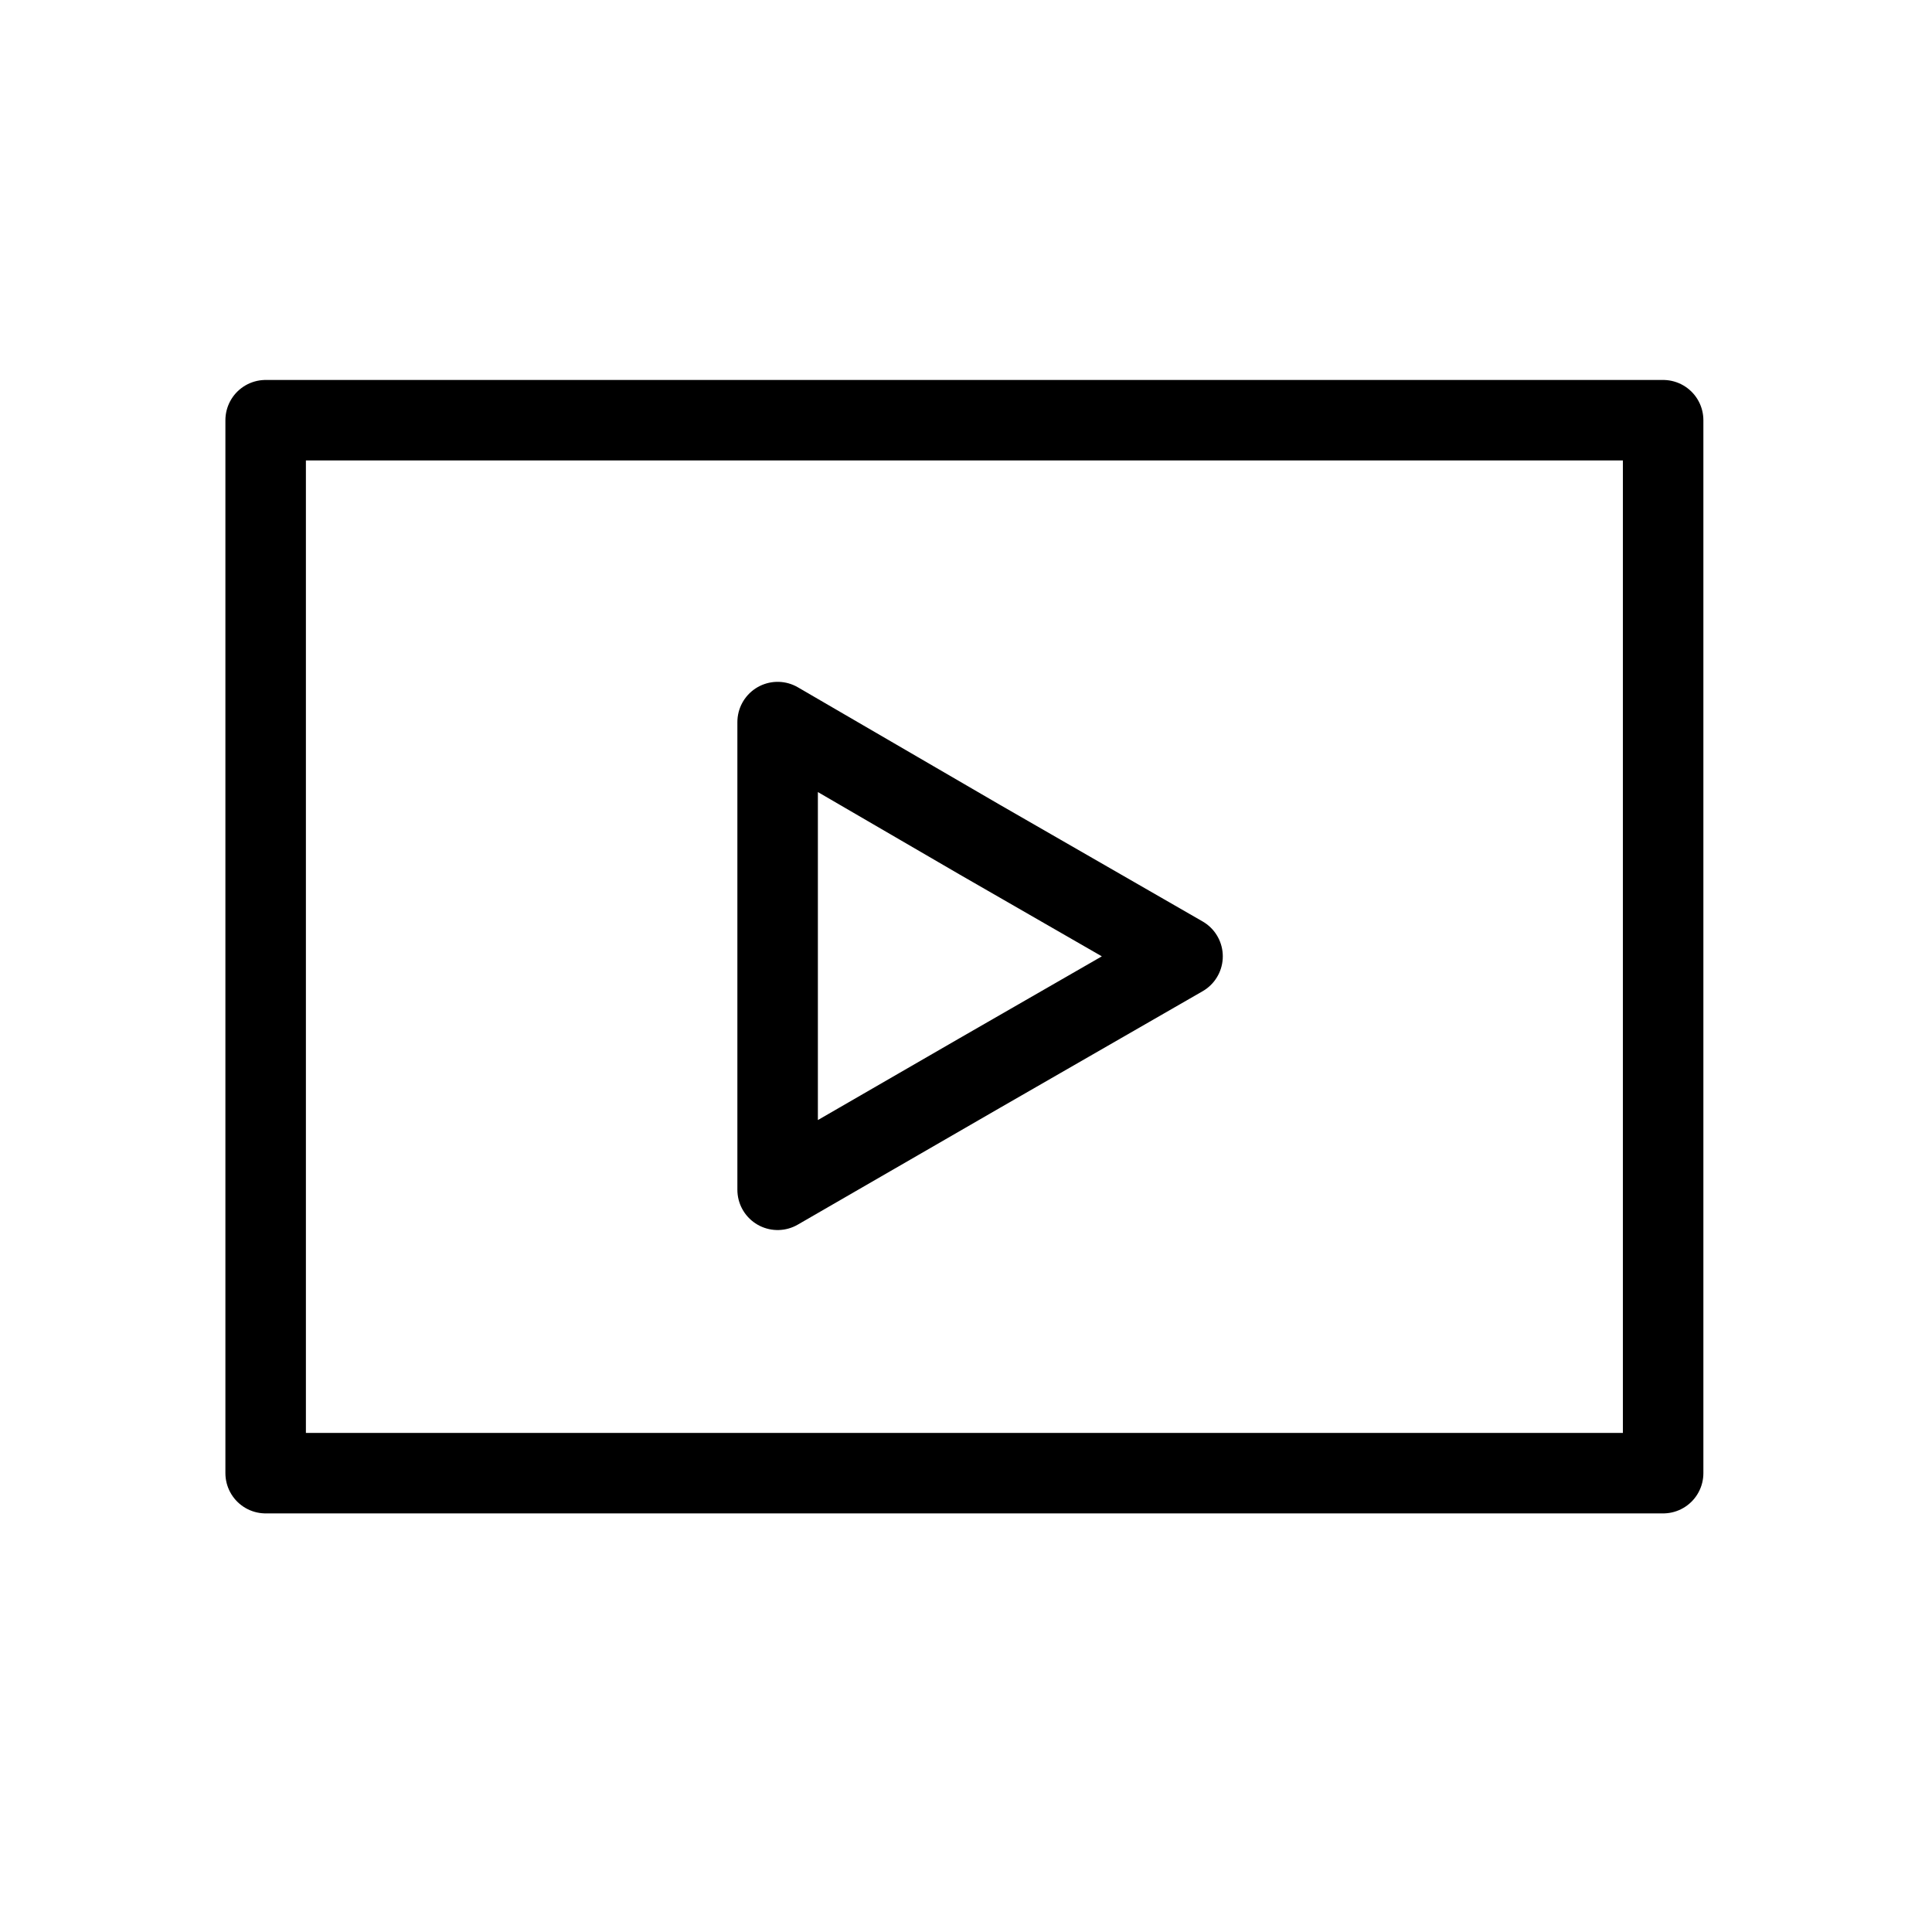
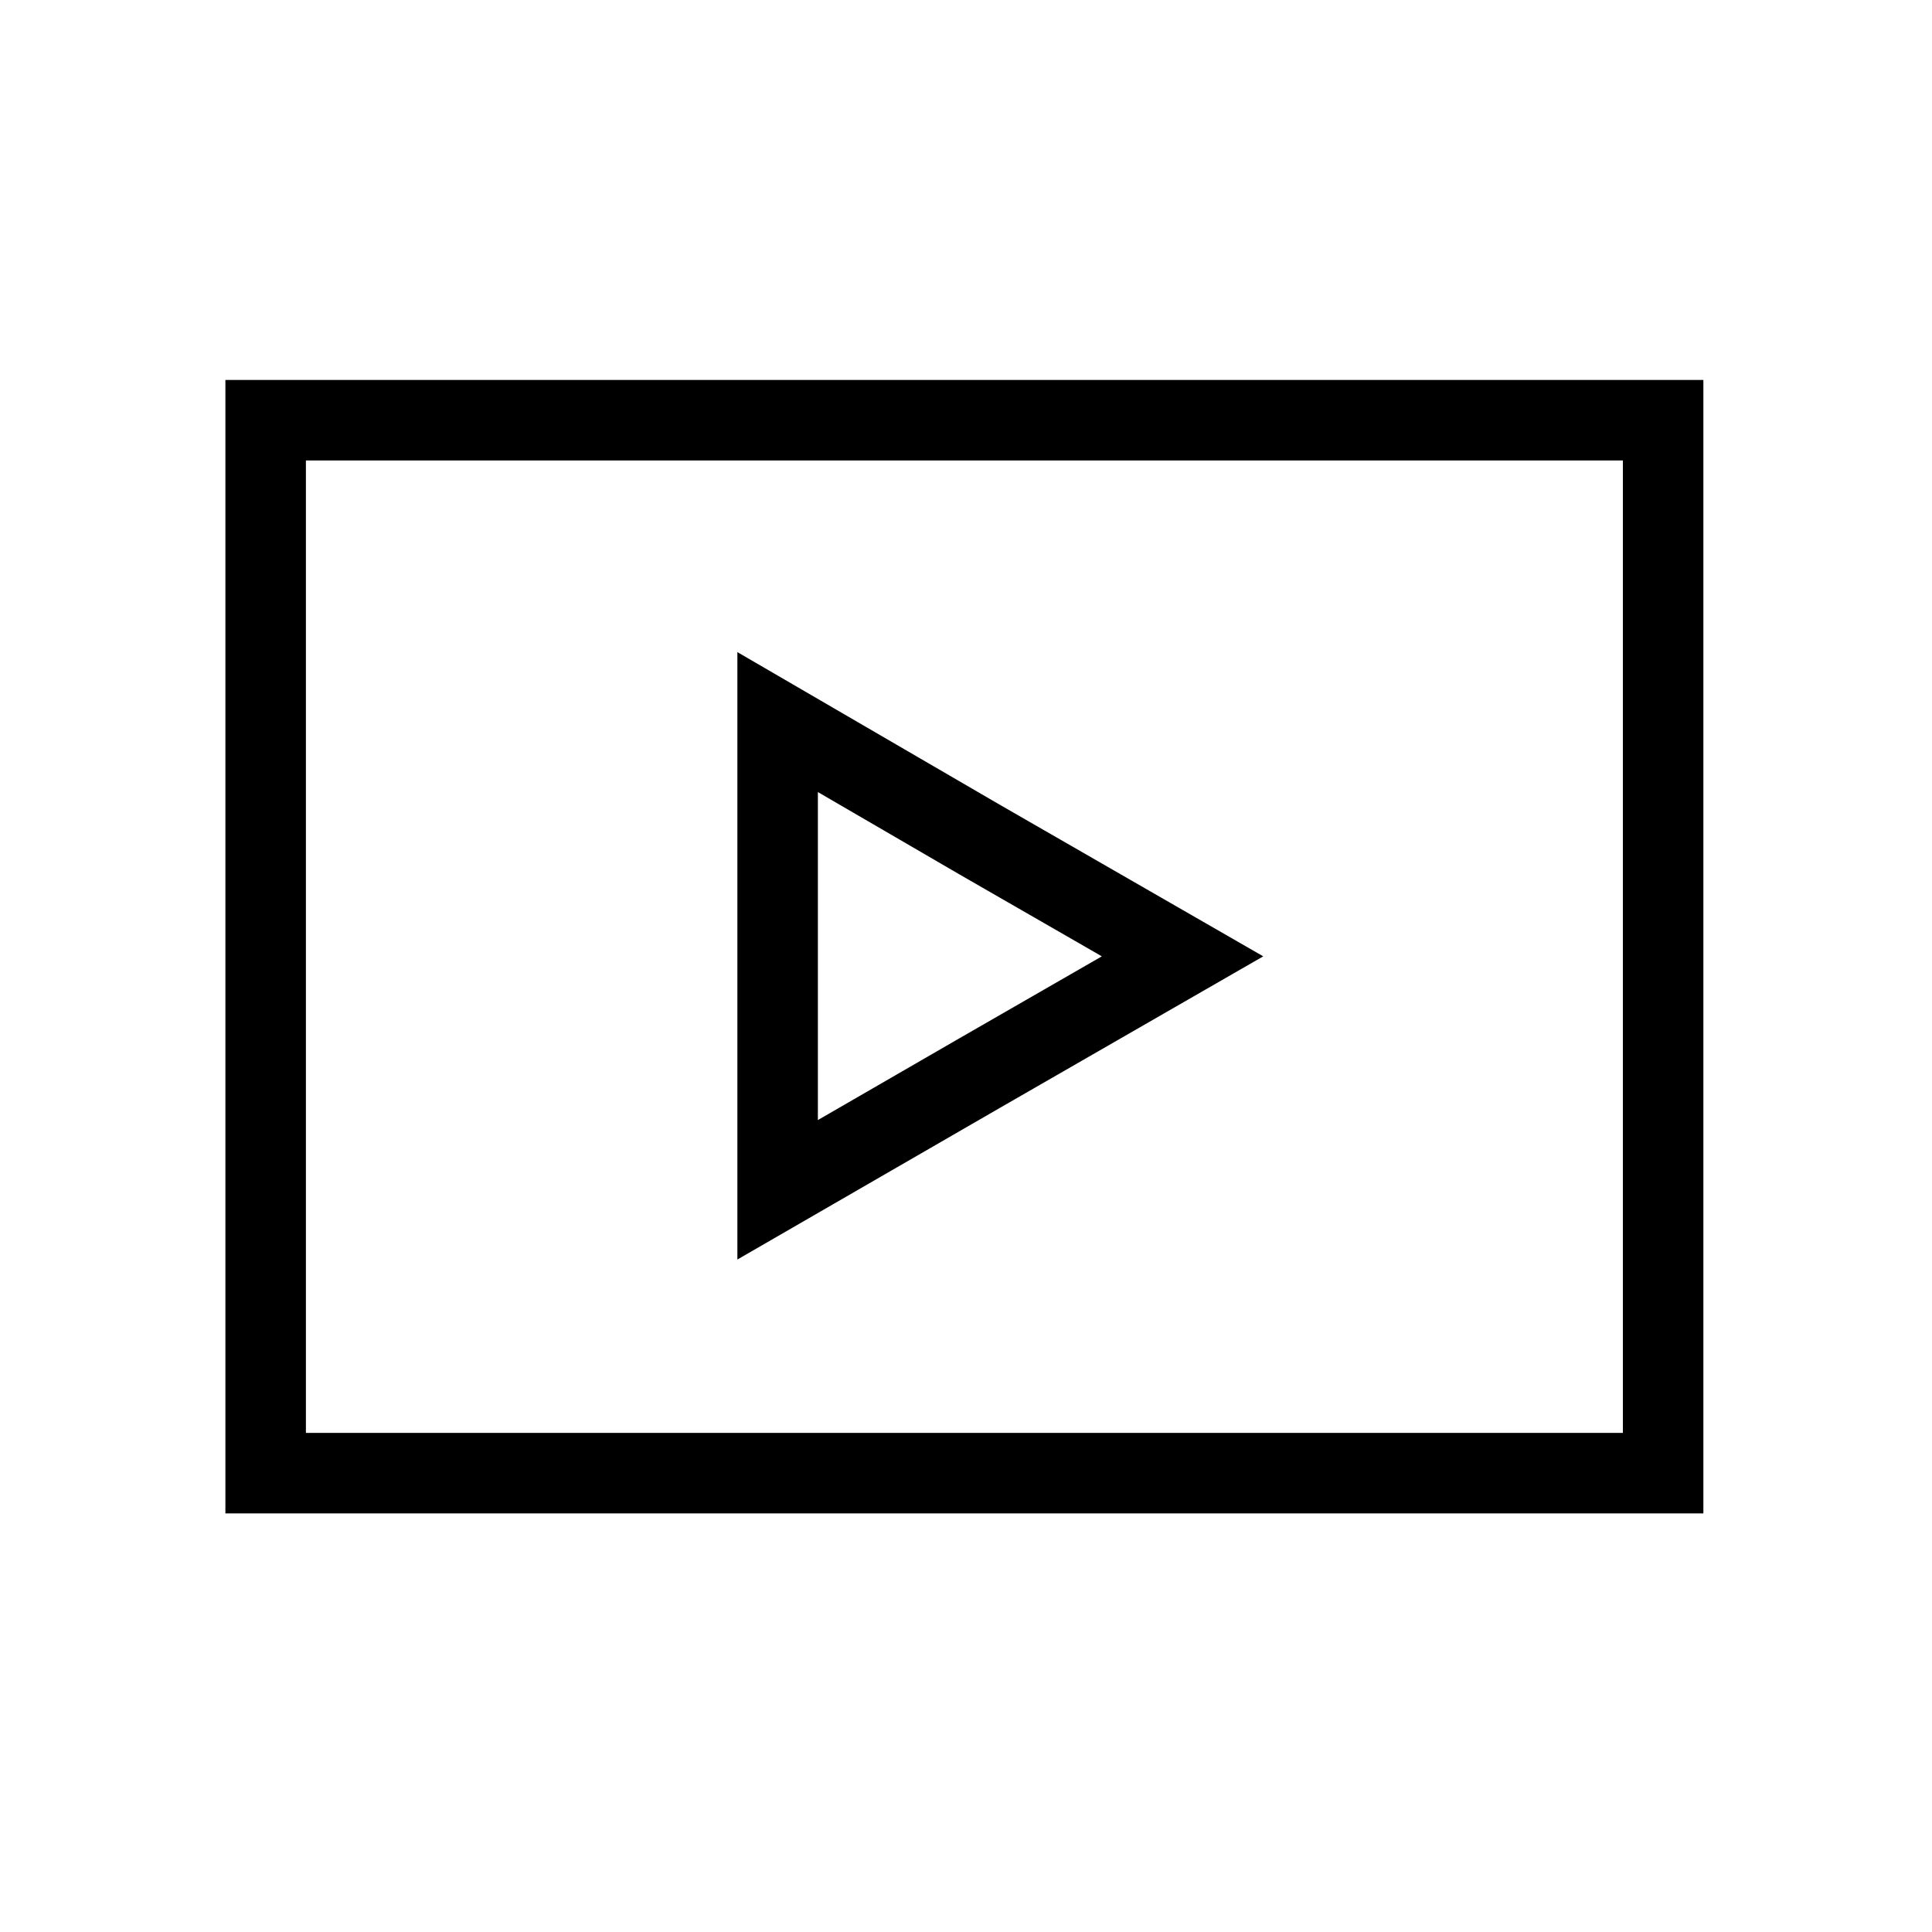
<svg xmlns="http://www.w3.org/2000/svg" viewBox="0 0 24 24">
  <defs>
-     <style>.cls-1,.cls-2{fill:none;}.cls-2{stroke:#000;stroke-linejoin:round;}</style>
+     <style>.cls-1,.cls-2{fill:none;}.cls-2{stroke:#000;strokeLinejoin:round;}</style>
  </defs>
  <g id="Layer_2" data-name="Layer 2">
    <g id="Layer_1-2" data-name="Layer 1">
      <rect class="cls-1" width="24" height="24" />
      <rect class="cls-1" x="3" y="3" width="18" height="18" />
      <rect class="cls-2" x="3.3" y="5.22" width="17.36" height="13.08" />
      <polygon class="cls-2" points="14.69 11.88 12.17 13.33 9.66 14.78 9.66 11.88 9.66 8.97 12.17 10.43 14.69 11.88" />
    </g>
  </g>
</svg>
